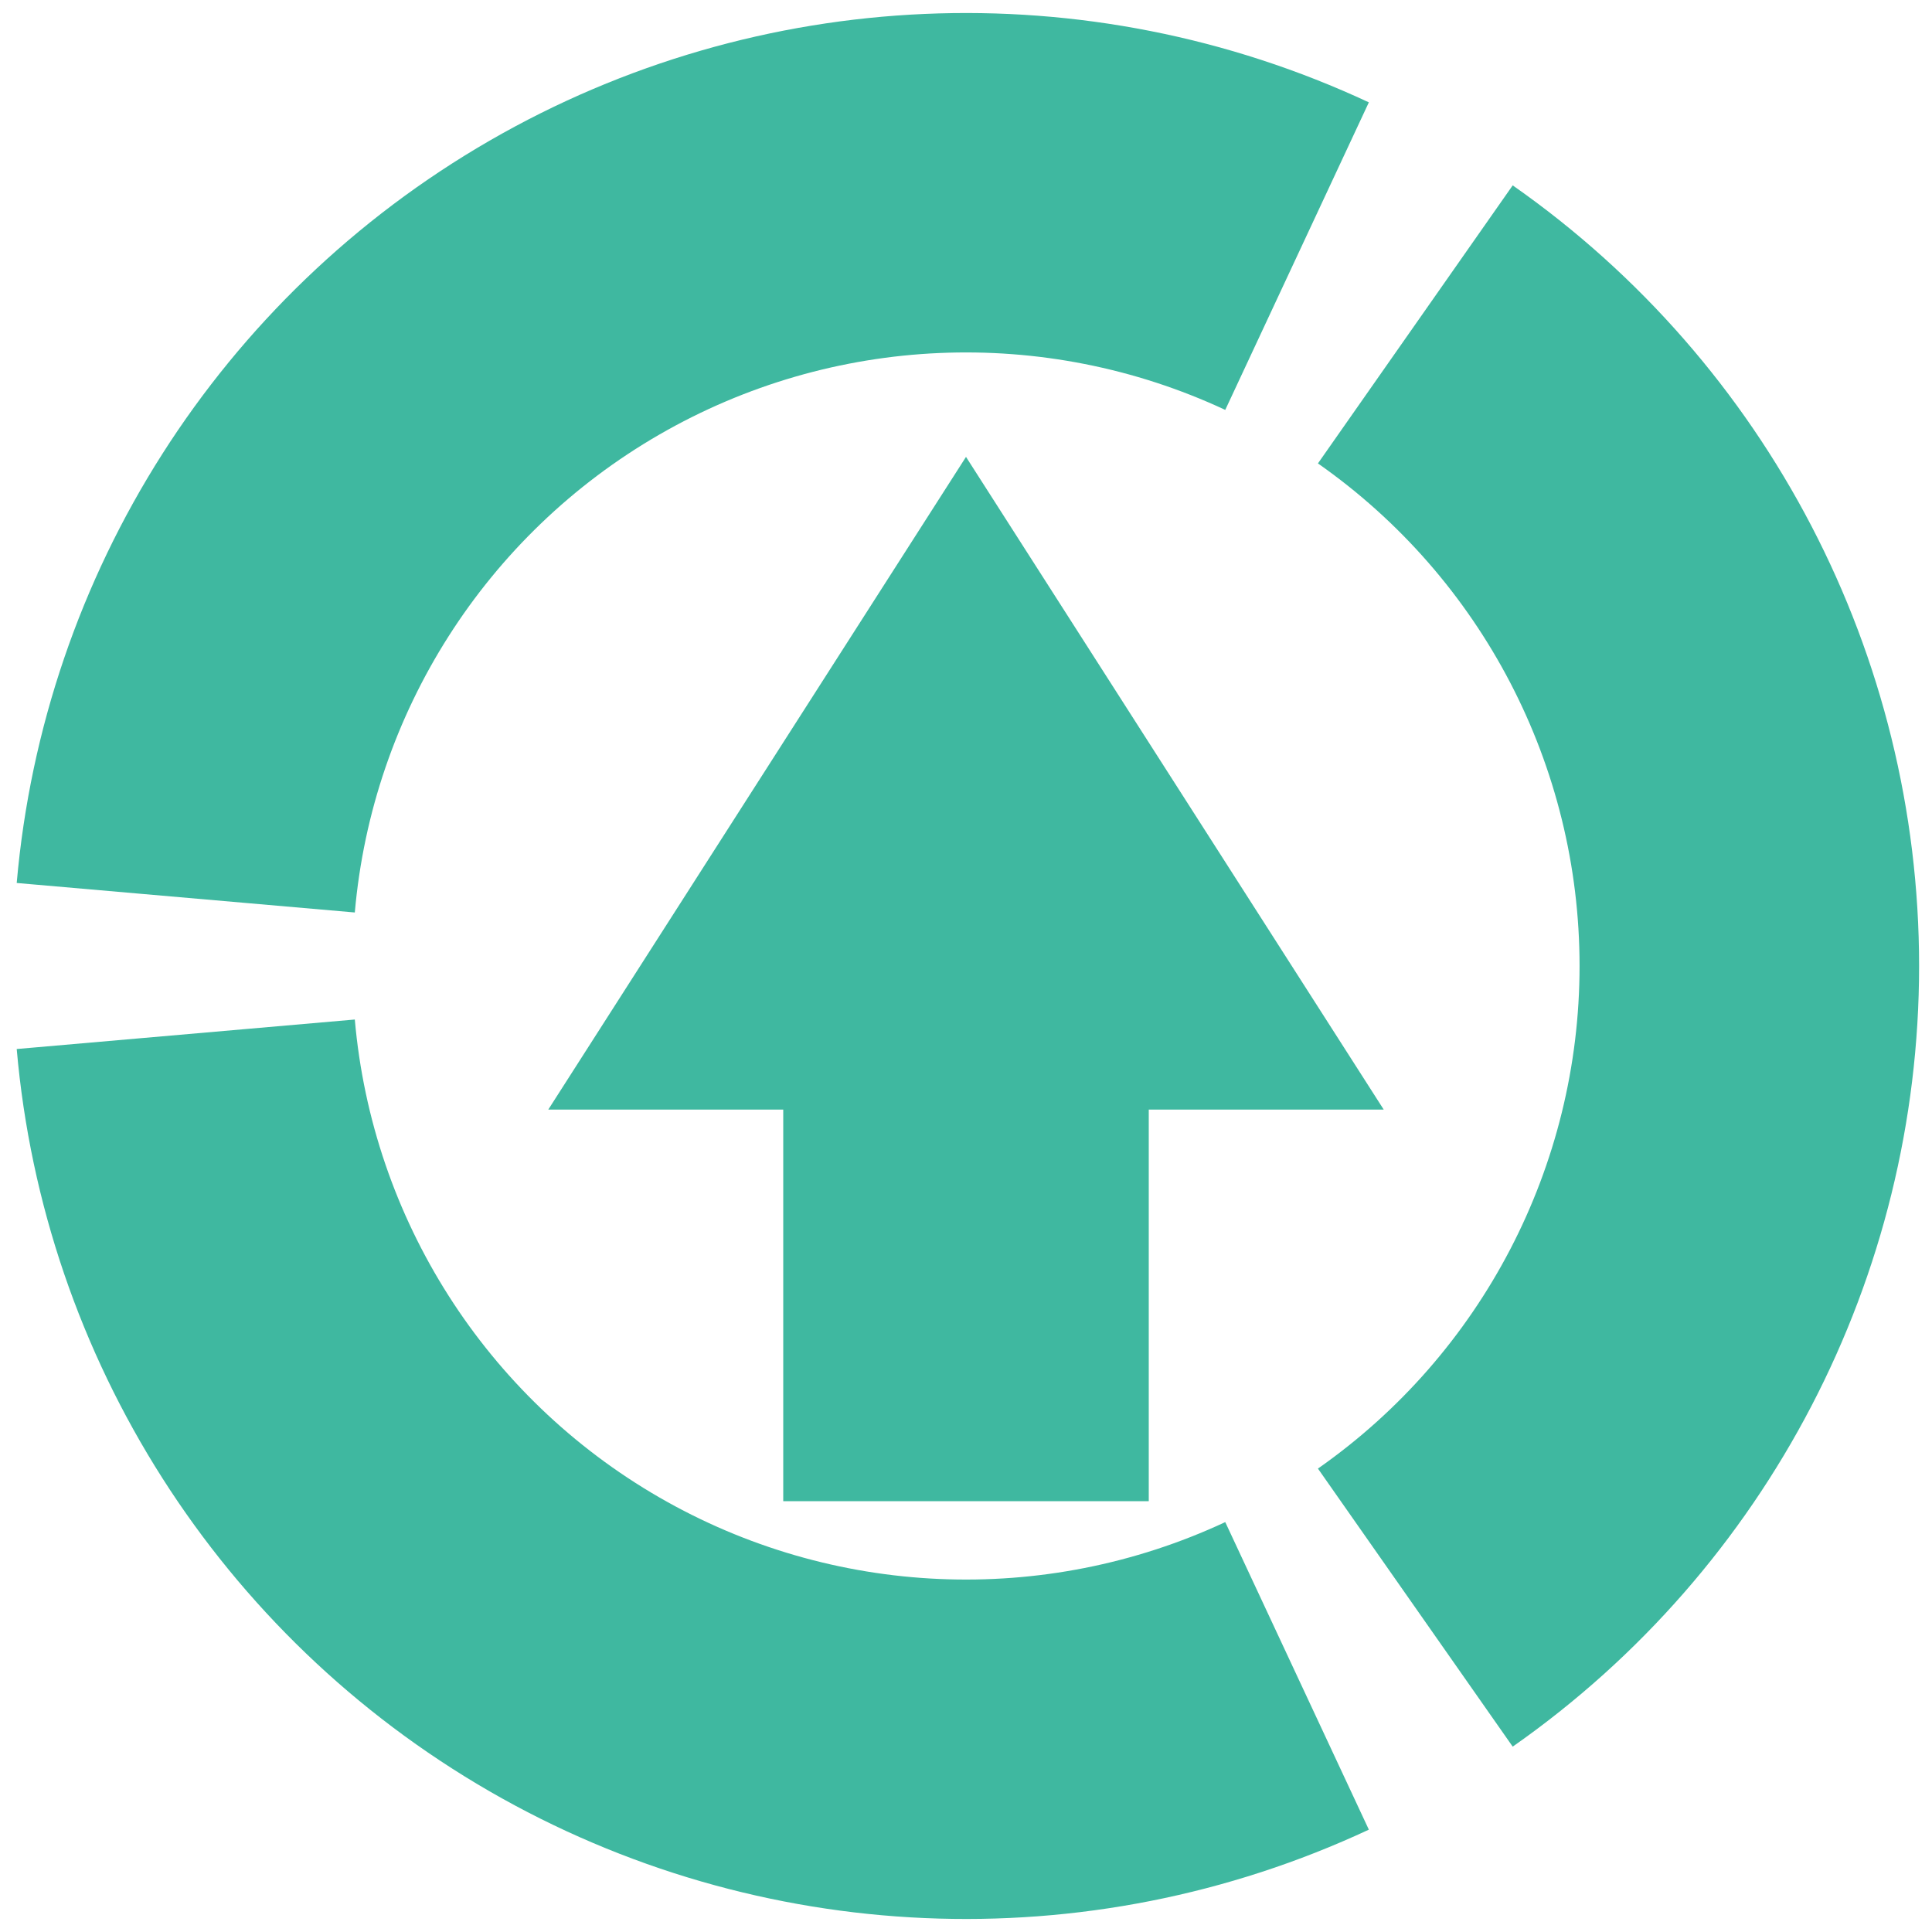
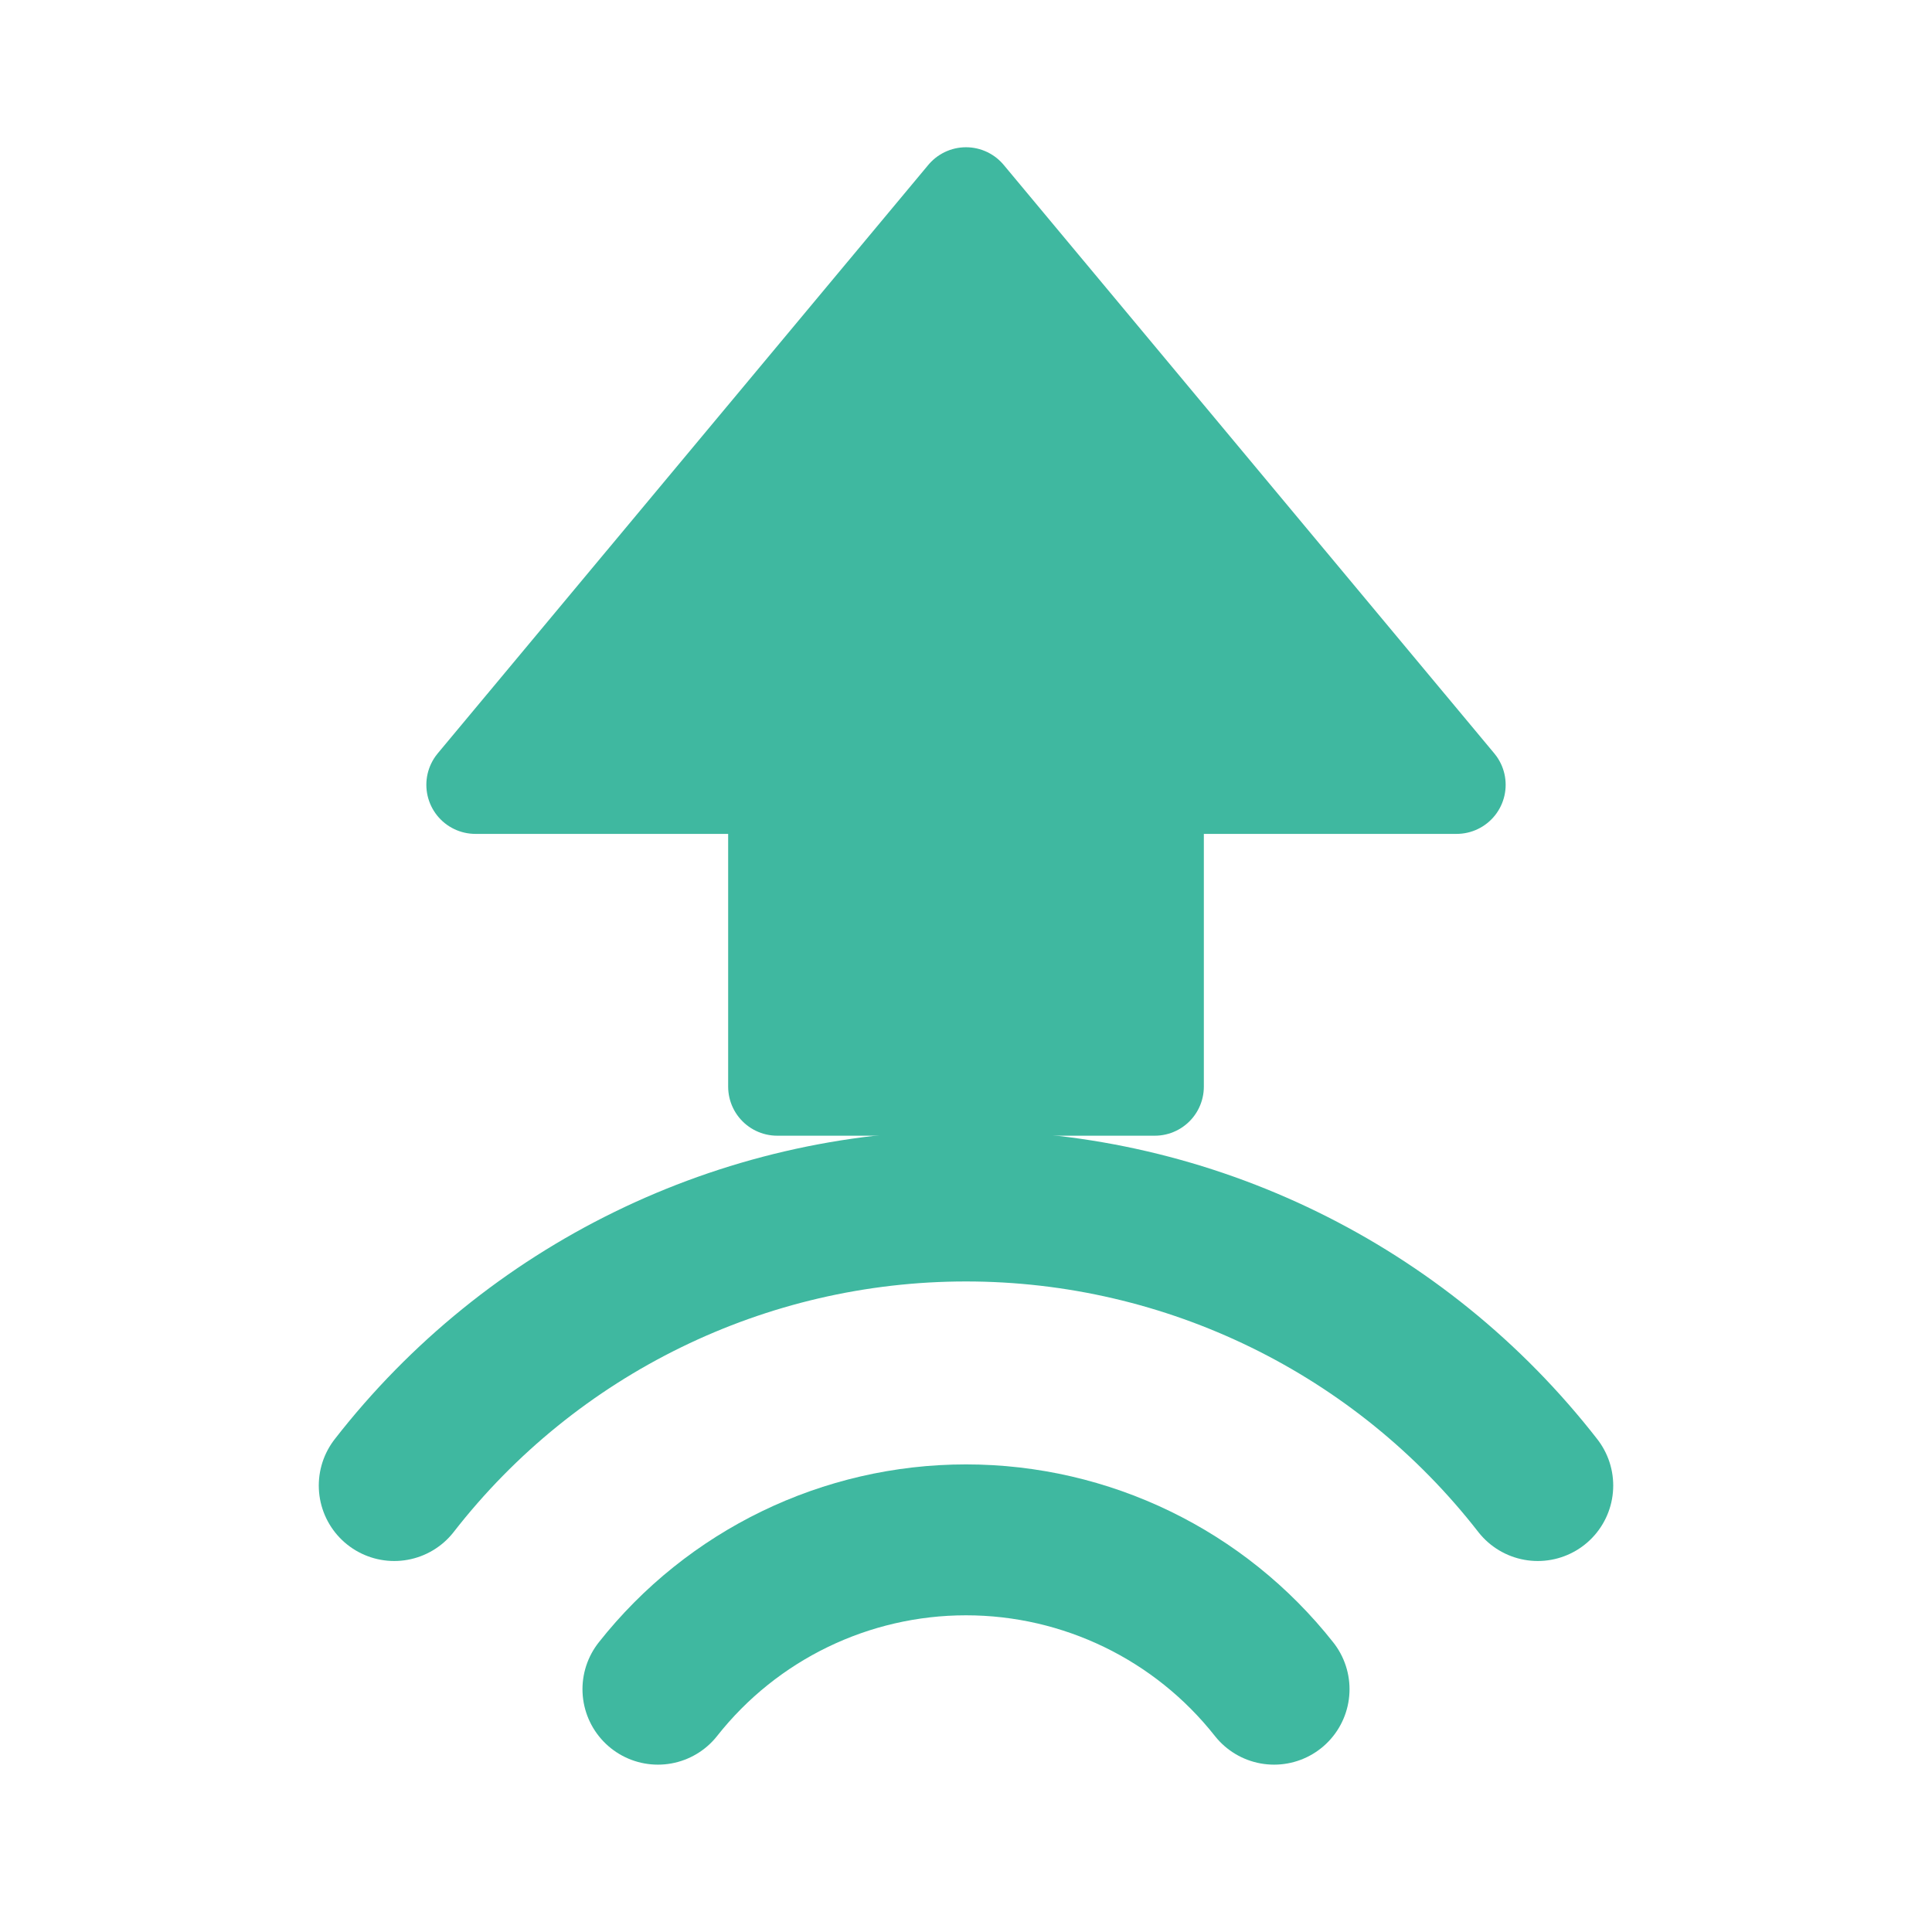
<svg xmlns="http://www.w3.org/2000/svg" width="24" height="24" viewBox="0 0 74 74">
-   <path fill="#3fb8a0" d="M52.43 3.92A36.5 36.5 0 0 0 0.64 33.82L13.59 34.95A23.5 23.5 0 0 1 46.93 15.70Z" />
-   <path fill="#3fb8a0" d="M0.64 40.18A36.5 36.5 0 0 0 52.43 70.08L46.93 58.30A23.5 23.5 0 0 1 13.59 39.05Z" />
-   <path fill="#3fb8a0" d="M57.94 66.90A36.5 36.5 0 0 0 57.94 7.10L50.48 17.75A23.5 23.5 0 0 1 50.48 56.25Z" />
-   <path fill="#3fb8a0" d="M37 17.5L53 42.5L44 42.5L44 57.5L30 57.5L30 42.5L21 42.5Z" />
+   <path d="M 37.00 7.52 L 55.79 30.06 L 44.23 30.06 L 44.23 41.62 L 29.77 41.62 L 29.77 30.06 L 18.21 30.06 Z" fill="#3fb8a0" stroke="#3fb8a0" stroke-width="3.76" stroke-linejoin="round" />
+   <path d="M 25.2 64.7 A 15.031 15.031 0 0 1 48.8 64.7" fill="none" stroke="#3fb8a0" stroke-width="5.78" stroke-linecap="round" />
+   <path d="M 15.1 56.9 A 27.75 27.75 0 0 1 58.9 56.9" fill="none" stroke="#3fb8a0" stroke-width="5.78" stroke-linecap="round" />
</svg>
